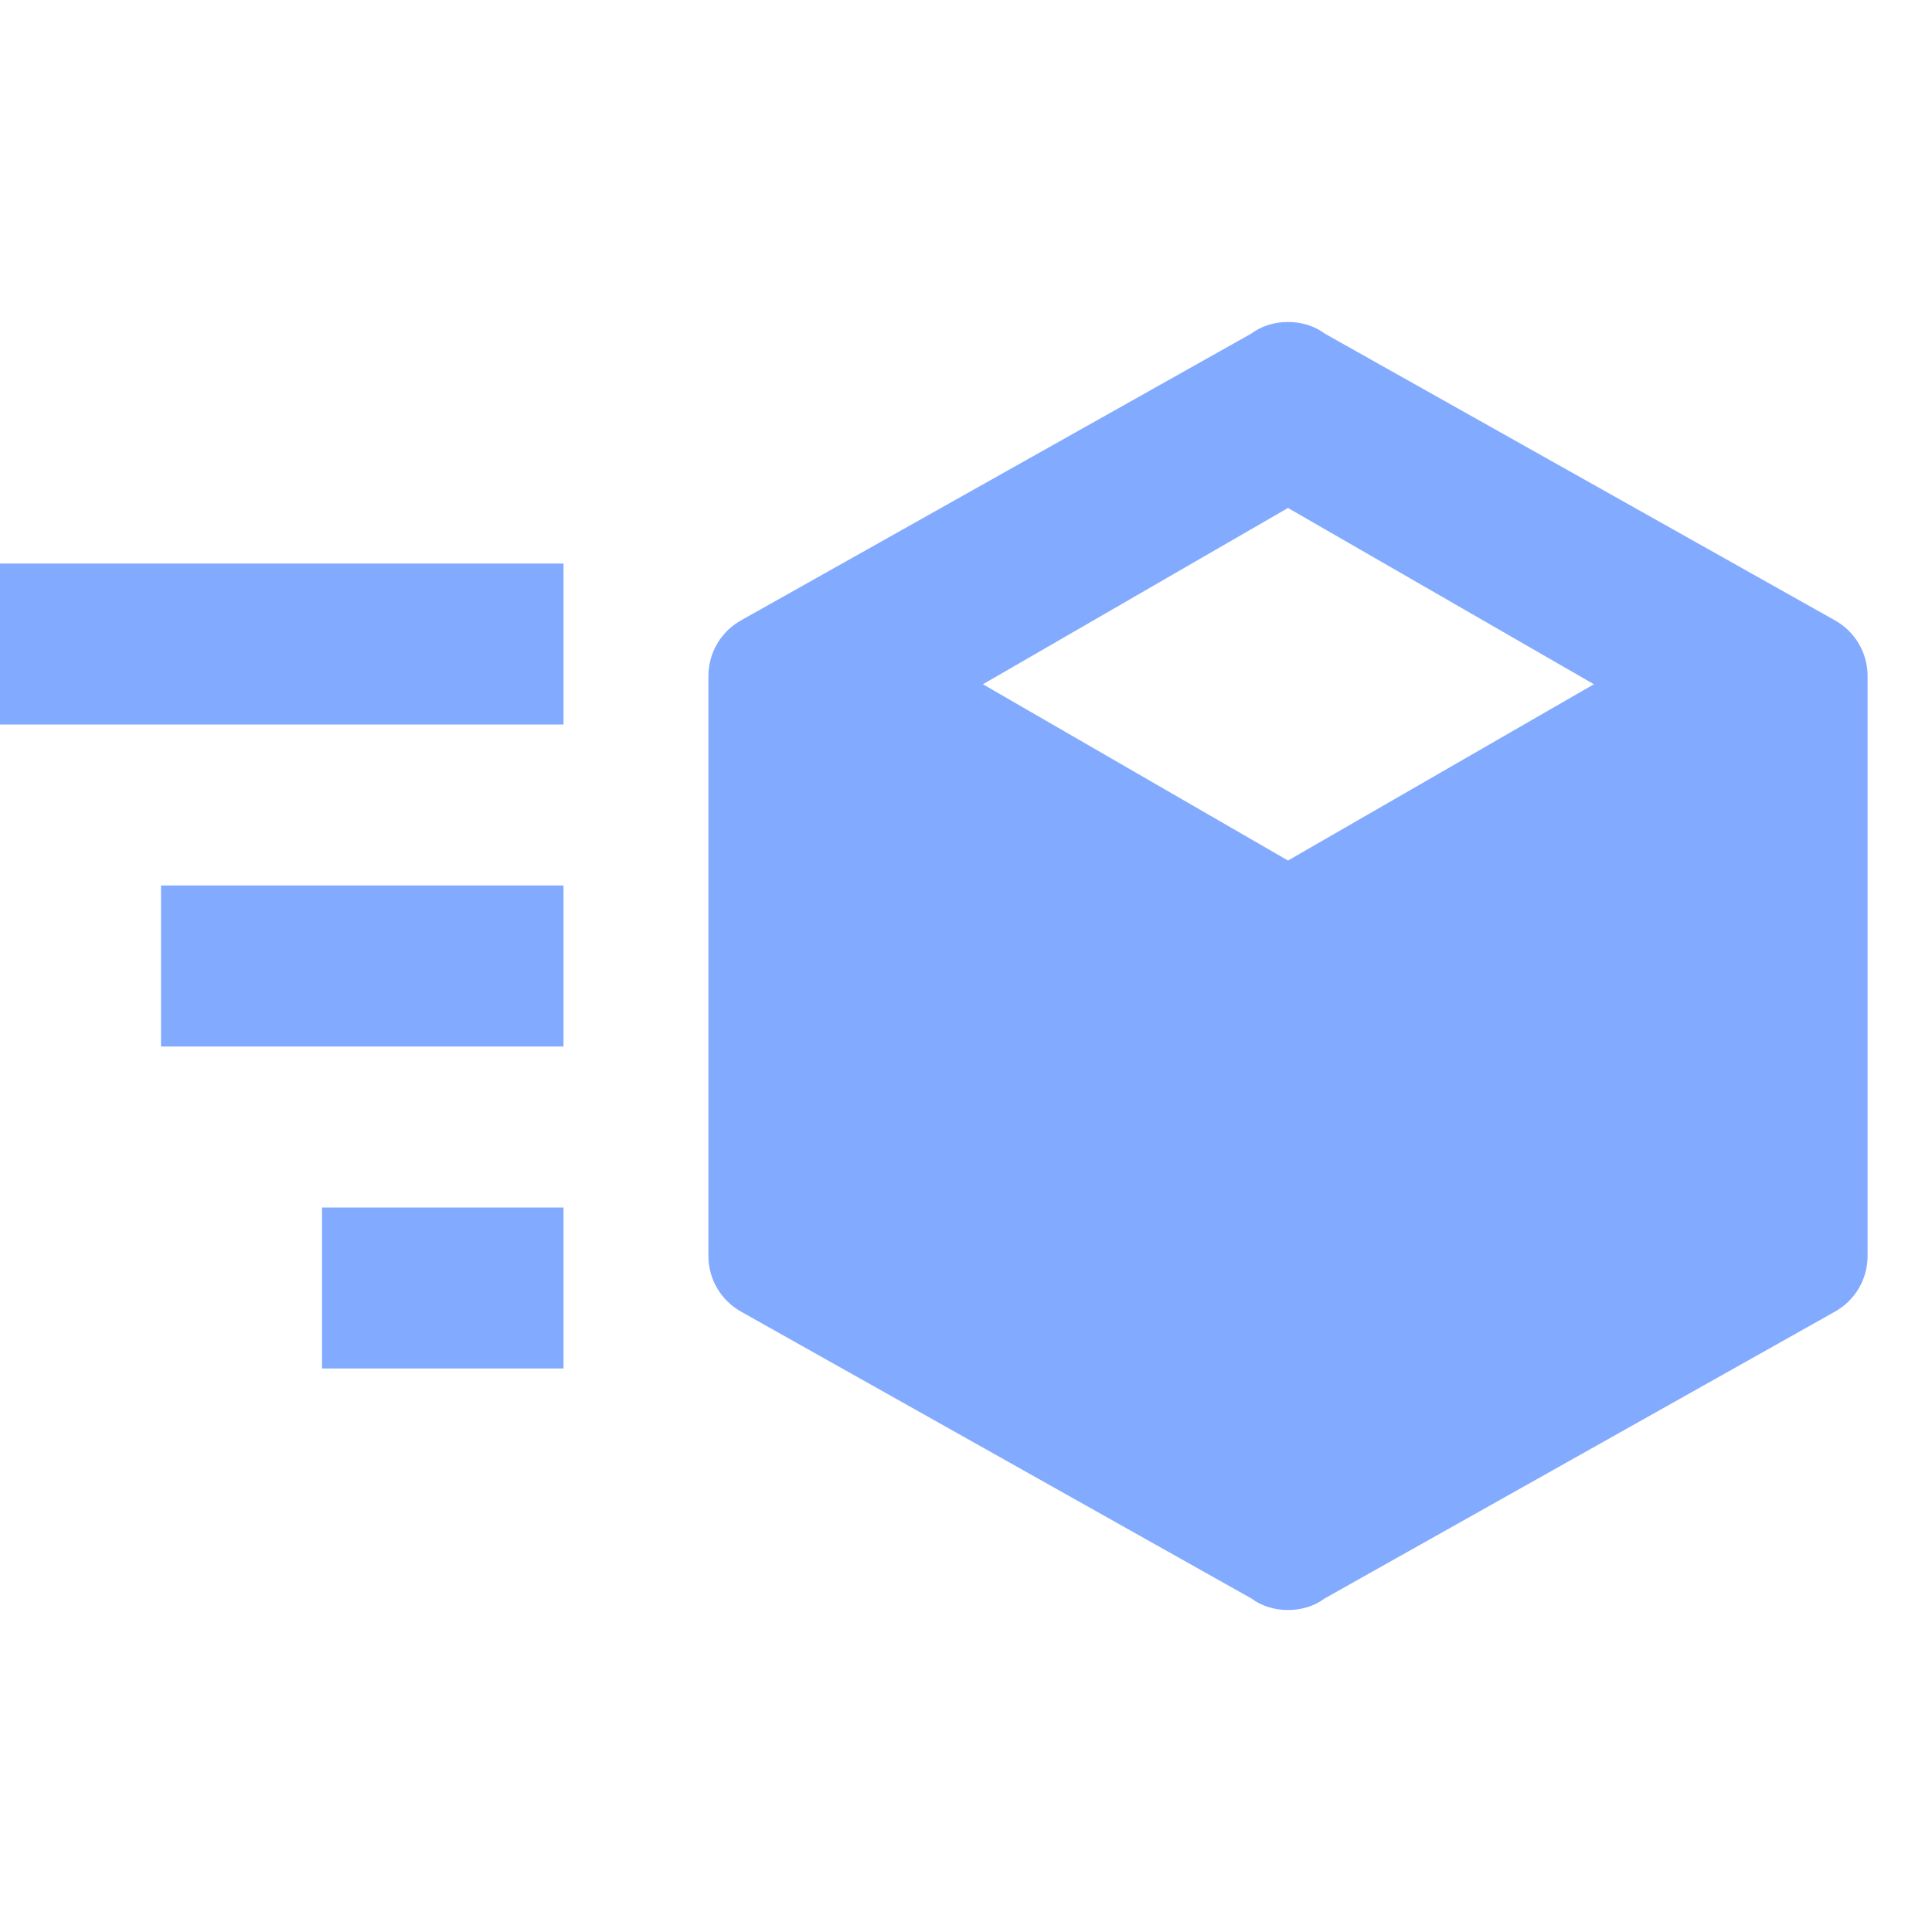
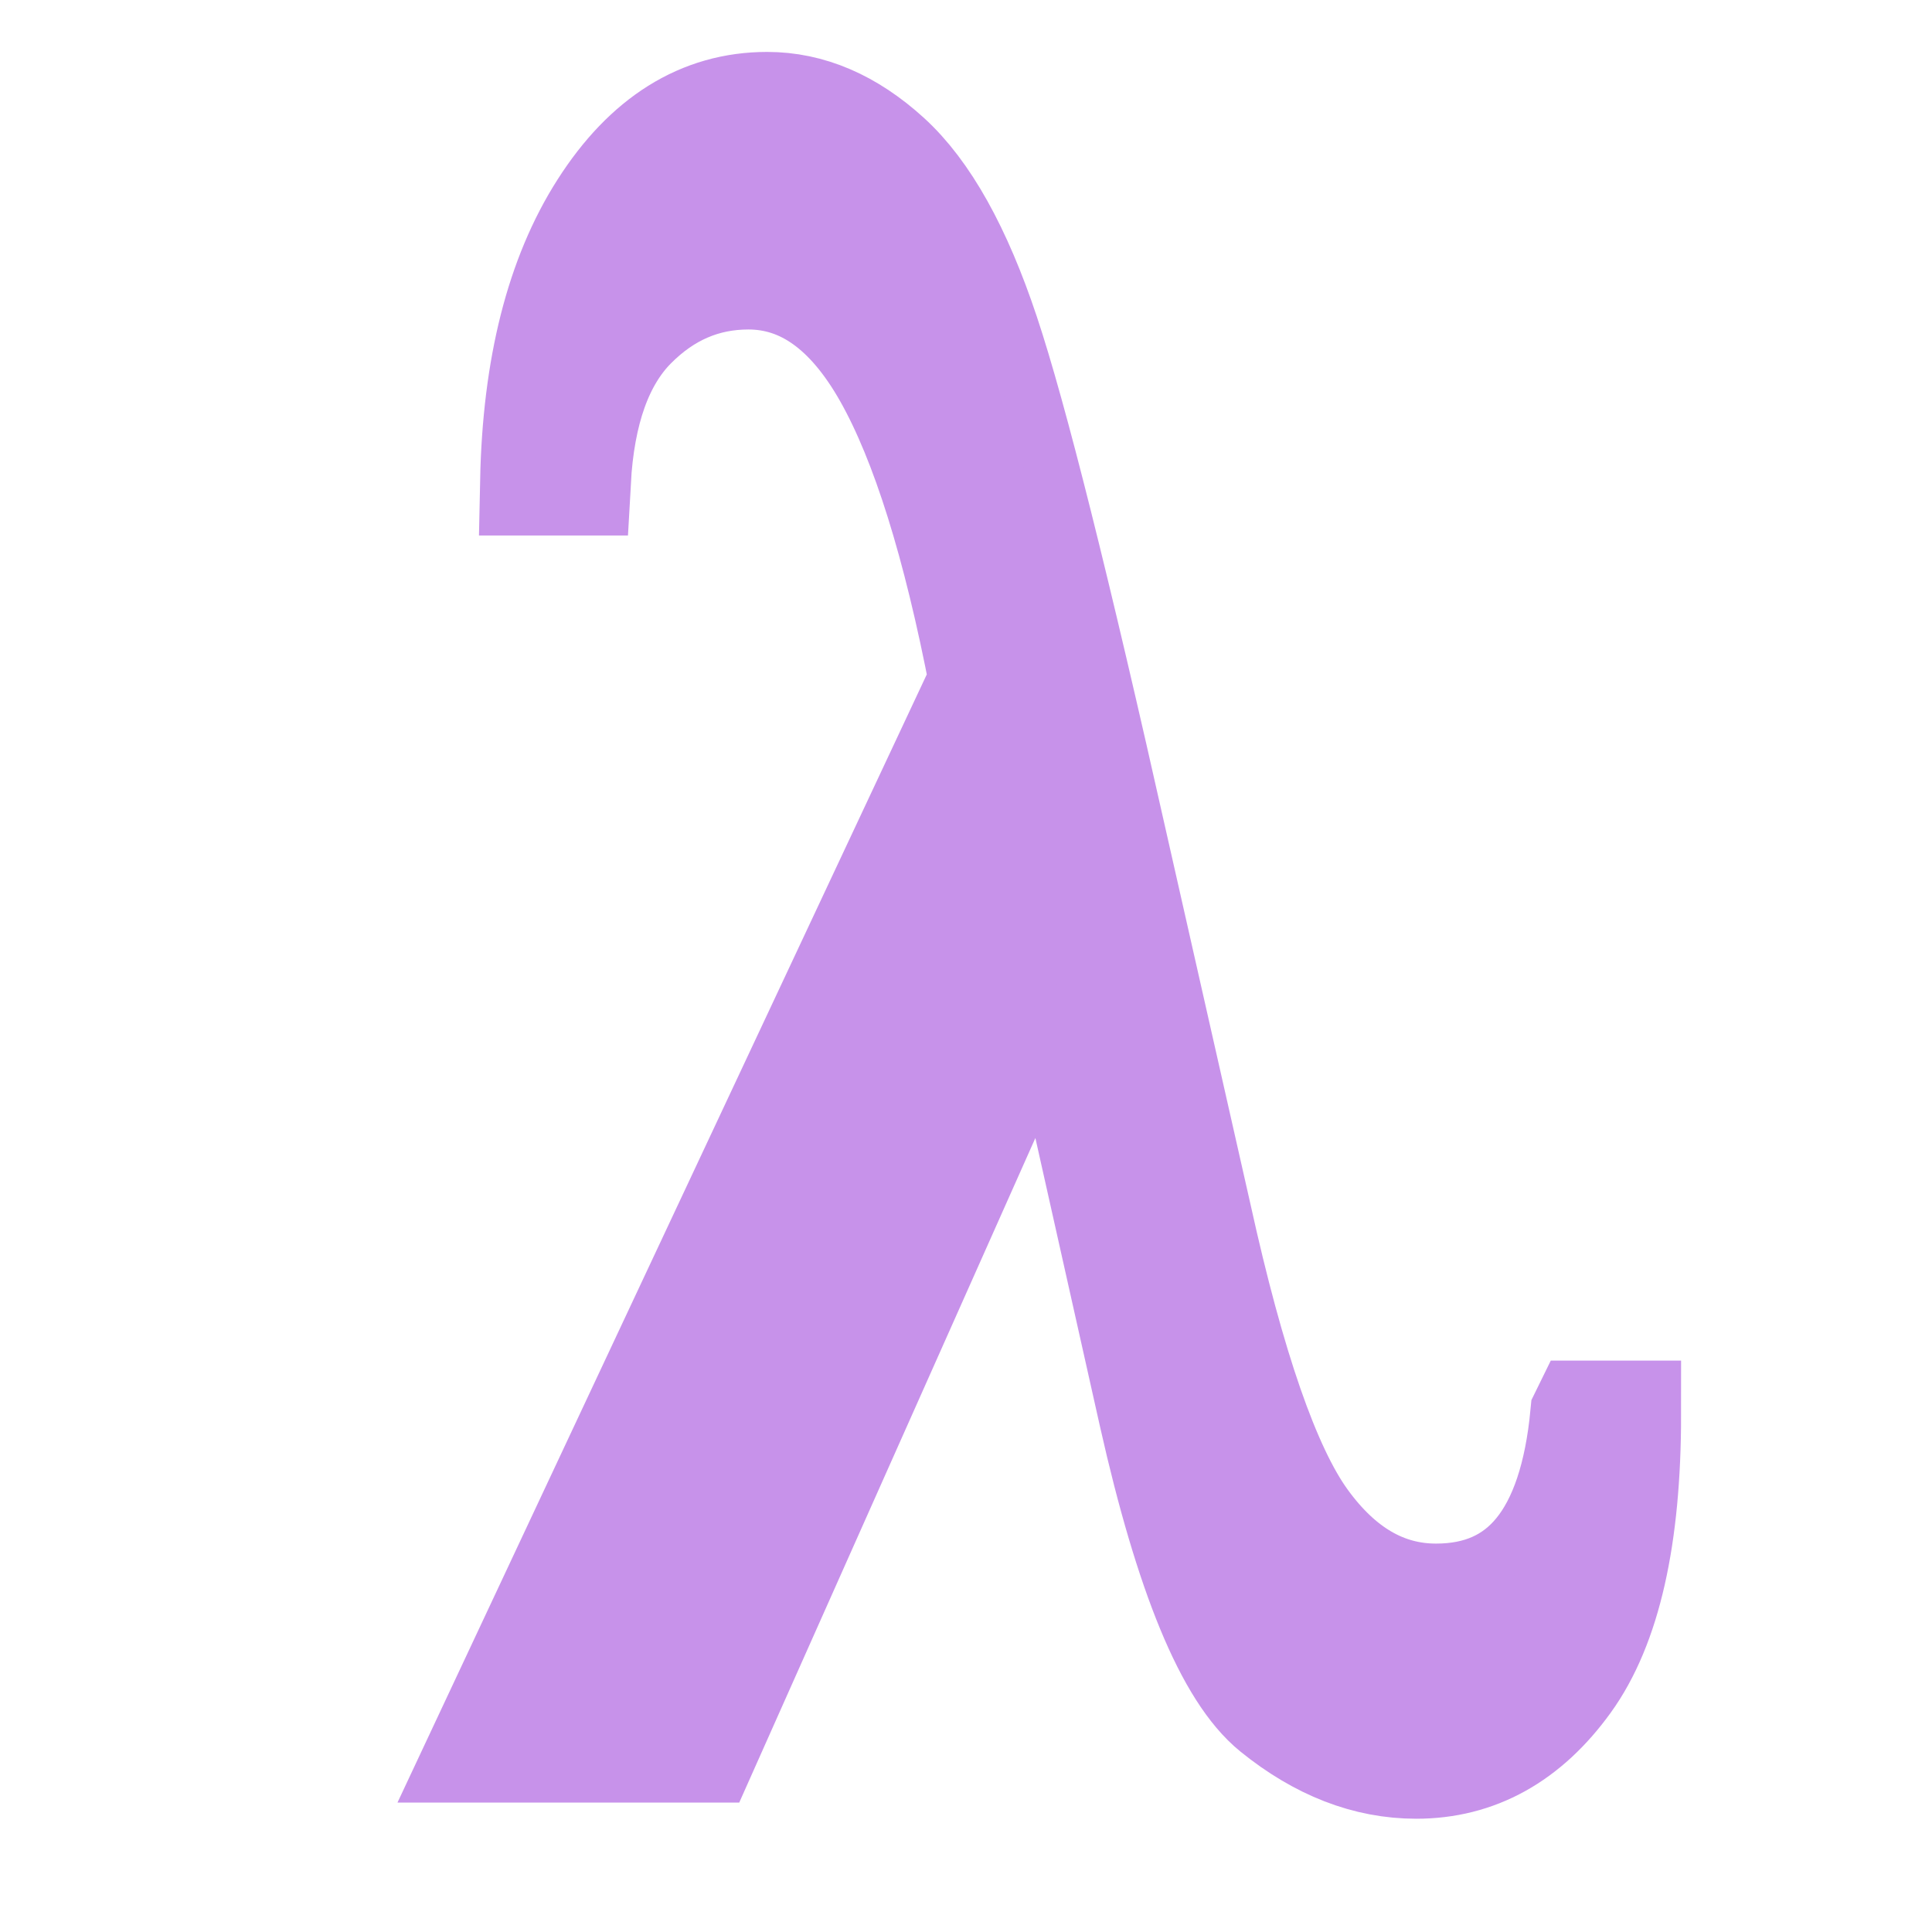
- <svg xmlns="http://www.w3.org/2000/svg" version="1.1" width="16px" height="16px" viewBox="0 0 24 24" fill="#82AAFF">
-   <path d="M16,4L9,8.04V15.96L16,20L23,15.96V8.04M16,6.31L19.8,8.5L16,10.69L12.21,8.5M0,7V9H7V7M11,10.11L15,12.42V17.11L11,14.81M21,10.11V14.81L17,17.11V12.42M2,11V13H7V11M4,15V17H7V15" />
-   <path d="M21,16.5C21,16.88 20.79,17.21 20.47,17.38L12.57,21.82C12.41,21.94 12.21,22 12,22C11.79,22 11.59,21.94 11.43,21.82L3.53,17.38C3.21,17.21 3,16.88 3,16.5V7.5C3,7.12 3.21,6.79 3.53,6.62L11.43,2.18C11.59,2.06 11.79,2 12,2C12.21,2 12.41,2.06 12.57,2.18L20.47,6.62C20.79,6.79 21,7.12 21,7.5V16.5M12,4.15L6.04,7.5L12,10.85L17.96,7.5L12,4.15Z" transform="scale(0.8) translate(8 3)" />
+ <svg xmlns="http://www.w3.org/2000/svg" version="1.1" width="16px" height="16px" viewBox="0 0 24 24" fill="#C792EA" id="svg4">
+   <defs id="defs8" />
+   <path style="font-style:normal;font-weight:normal;font-size:2050.278px;font-family:'Times New Roman';display:inline;opacity:1;fill:#c792ea;fill-opacity:1;stroke:#c792ea;stroke-width:1.35;stroke-linecap:round;stroke-linejoin:miter;stroke-miterlimit:4;stroke-dasharray:none;stroke-dashoffset:0;stroke-opacity:1;paint-order:stroke fill markers" d="m 19.685,17.577 h 0.523 c 0,1.514 -0.249,2.616 -0.748,3.306 -0.499,0.69 -1.121,1.035 -1.867,1.035 -0.61,0 -1.196,-0.228 -1.758,-0.683 -0.562,-0.455 -1.065,-1.675 -1.511,-3.658 L 13.075,12 8.745,21.717 H 6 L 12.218,8.464 C 11.888,6.749 11.491,5.479 11.026,4.655 10.561,3.831 9.985,3.418 9.297,3.418 c -0.552,0 -1.034,0.208 -1.446,0.625 C 7.44,4.461 7.21,5.105 7.162,5.977 H 6.639 C 6.668,4.568 6.954,3.44 7.496,2.592 8.038,1.744 8.716,1.32 9.53,1.32 c 0.523,0 1.019,0.213 1.489,0.64 0.47,0.426 0.877,1.155 1.22,2.185 0.344,1.03 0.879,3.165 1.605,6.404 l 1.031,4.557 c 0.416,1.888 0.855,3.15 1.315,3.788 0.46,0.637 1.01,0.956 1.649,0.956 1.085,4e-6 1.7,-0.757 1.845,-2.271 z" id="path7" />
</svg>
